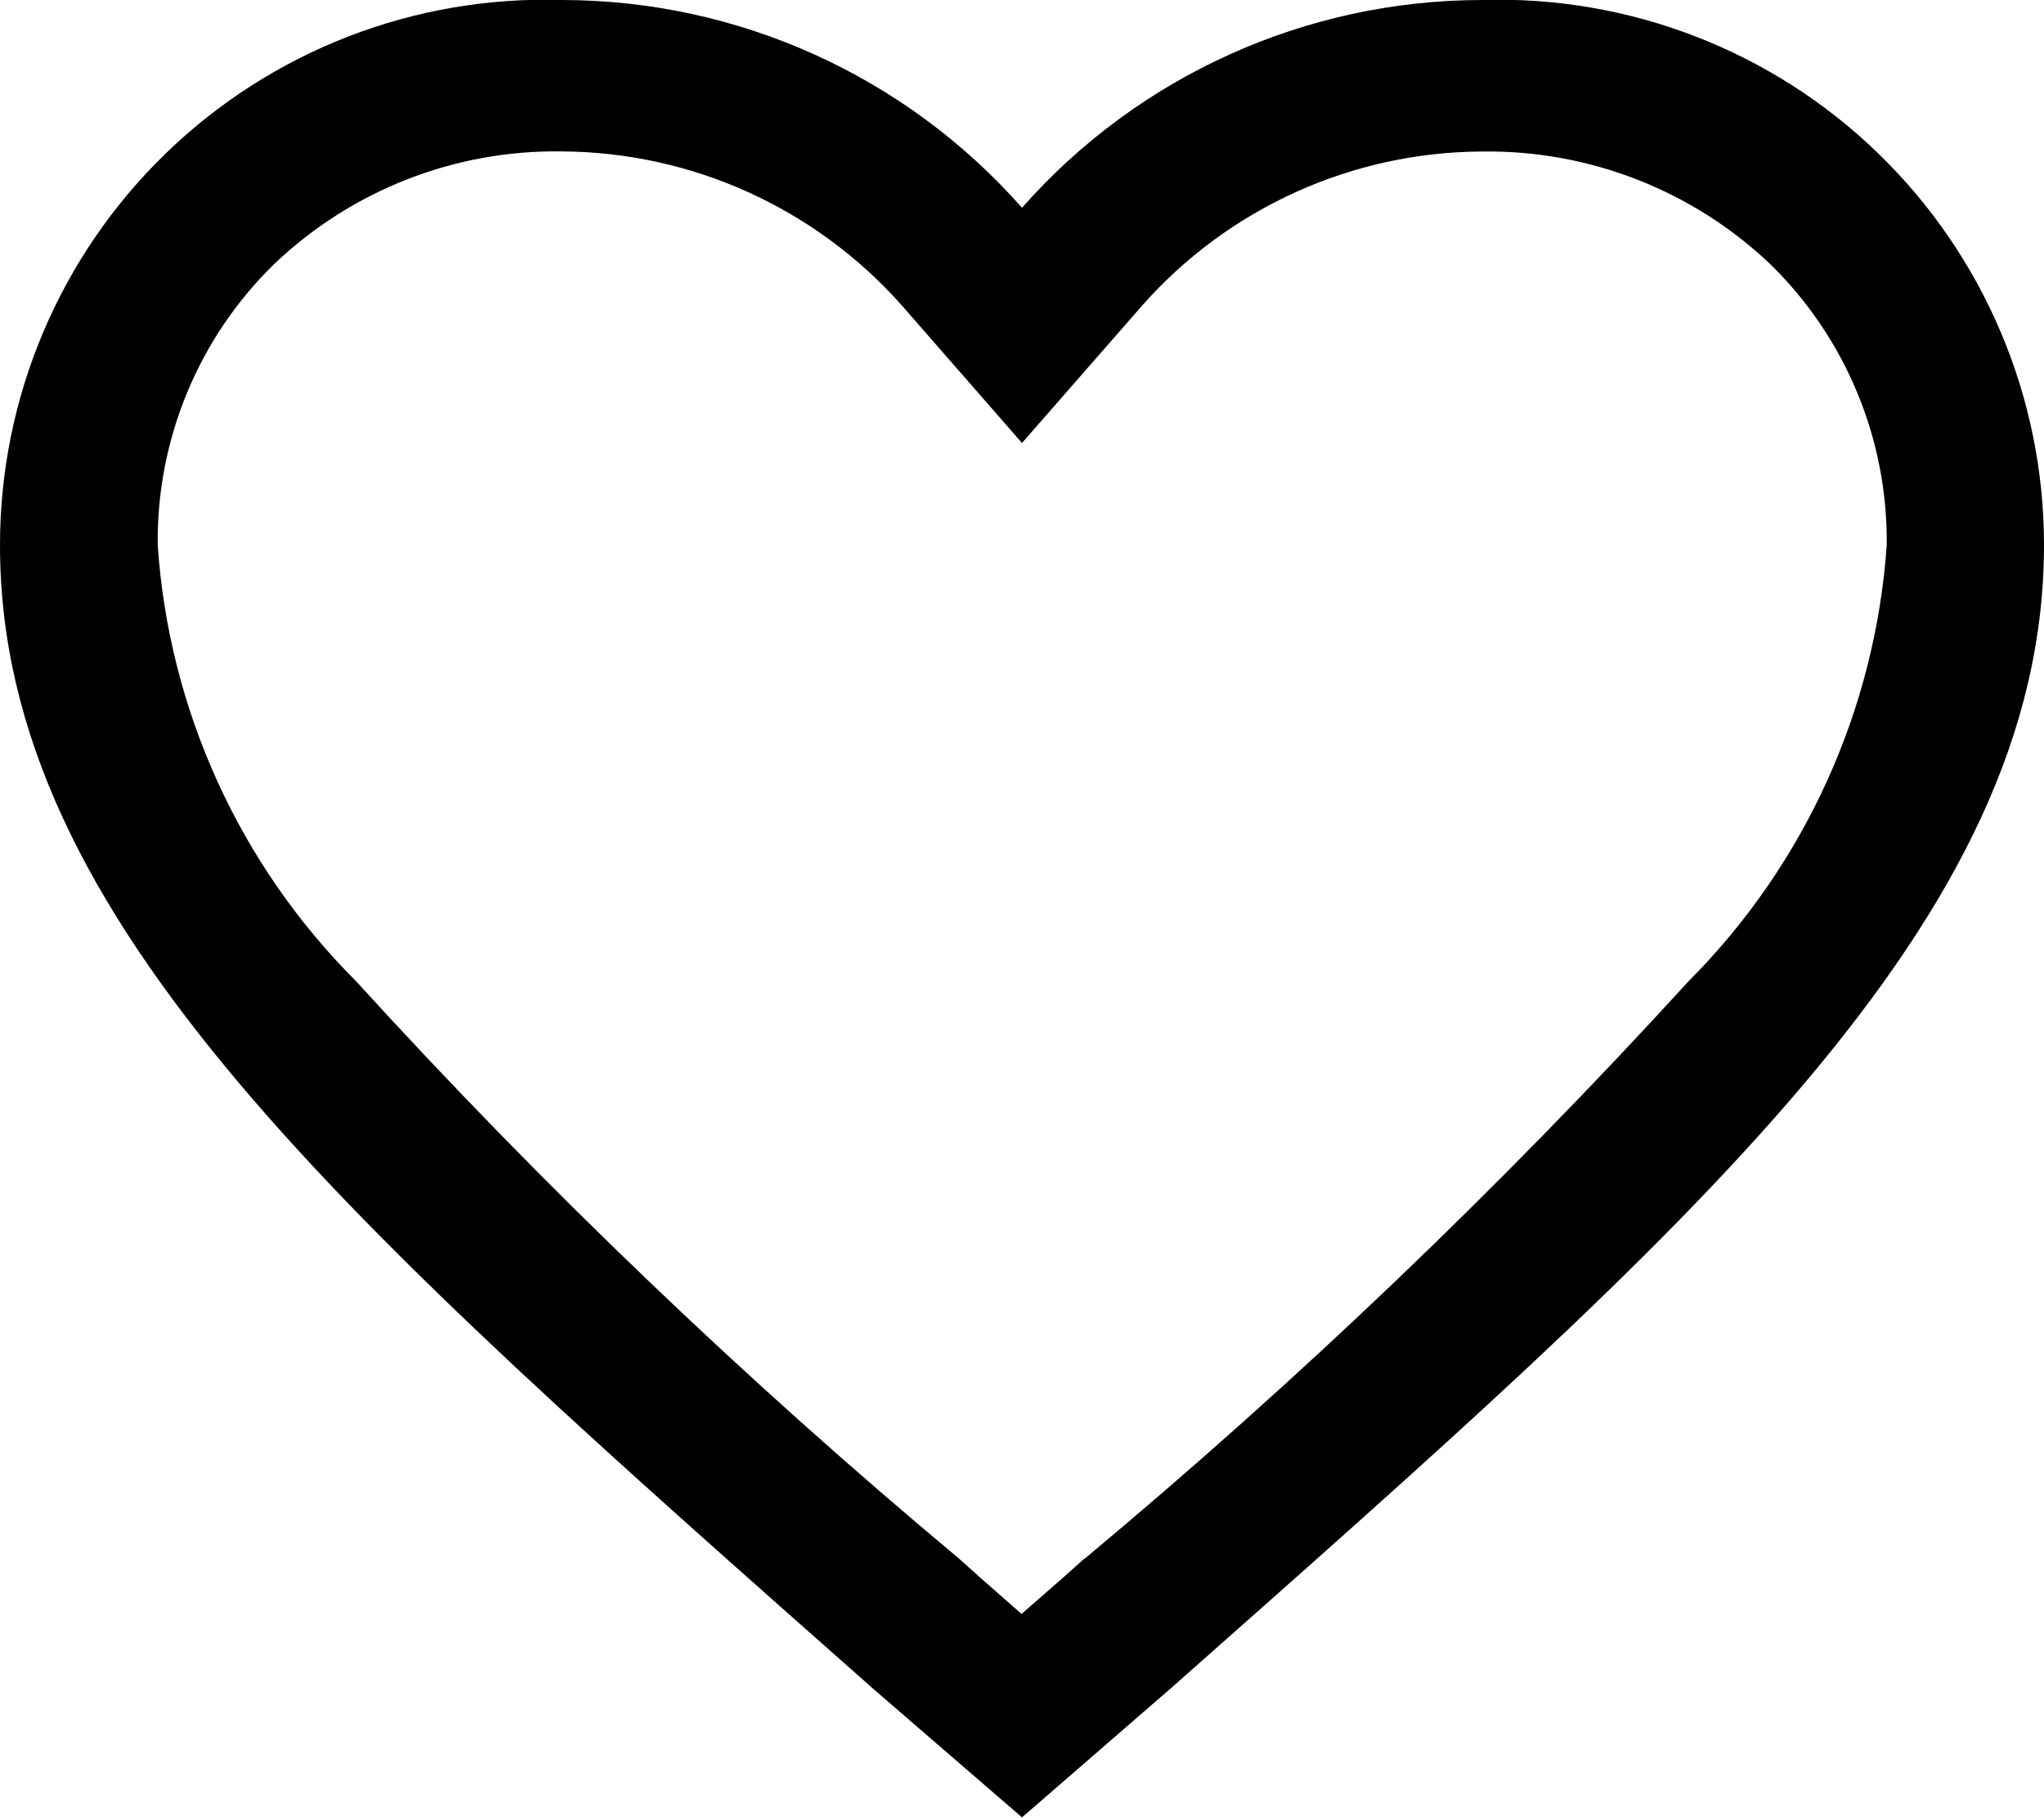
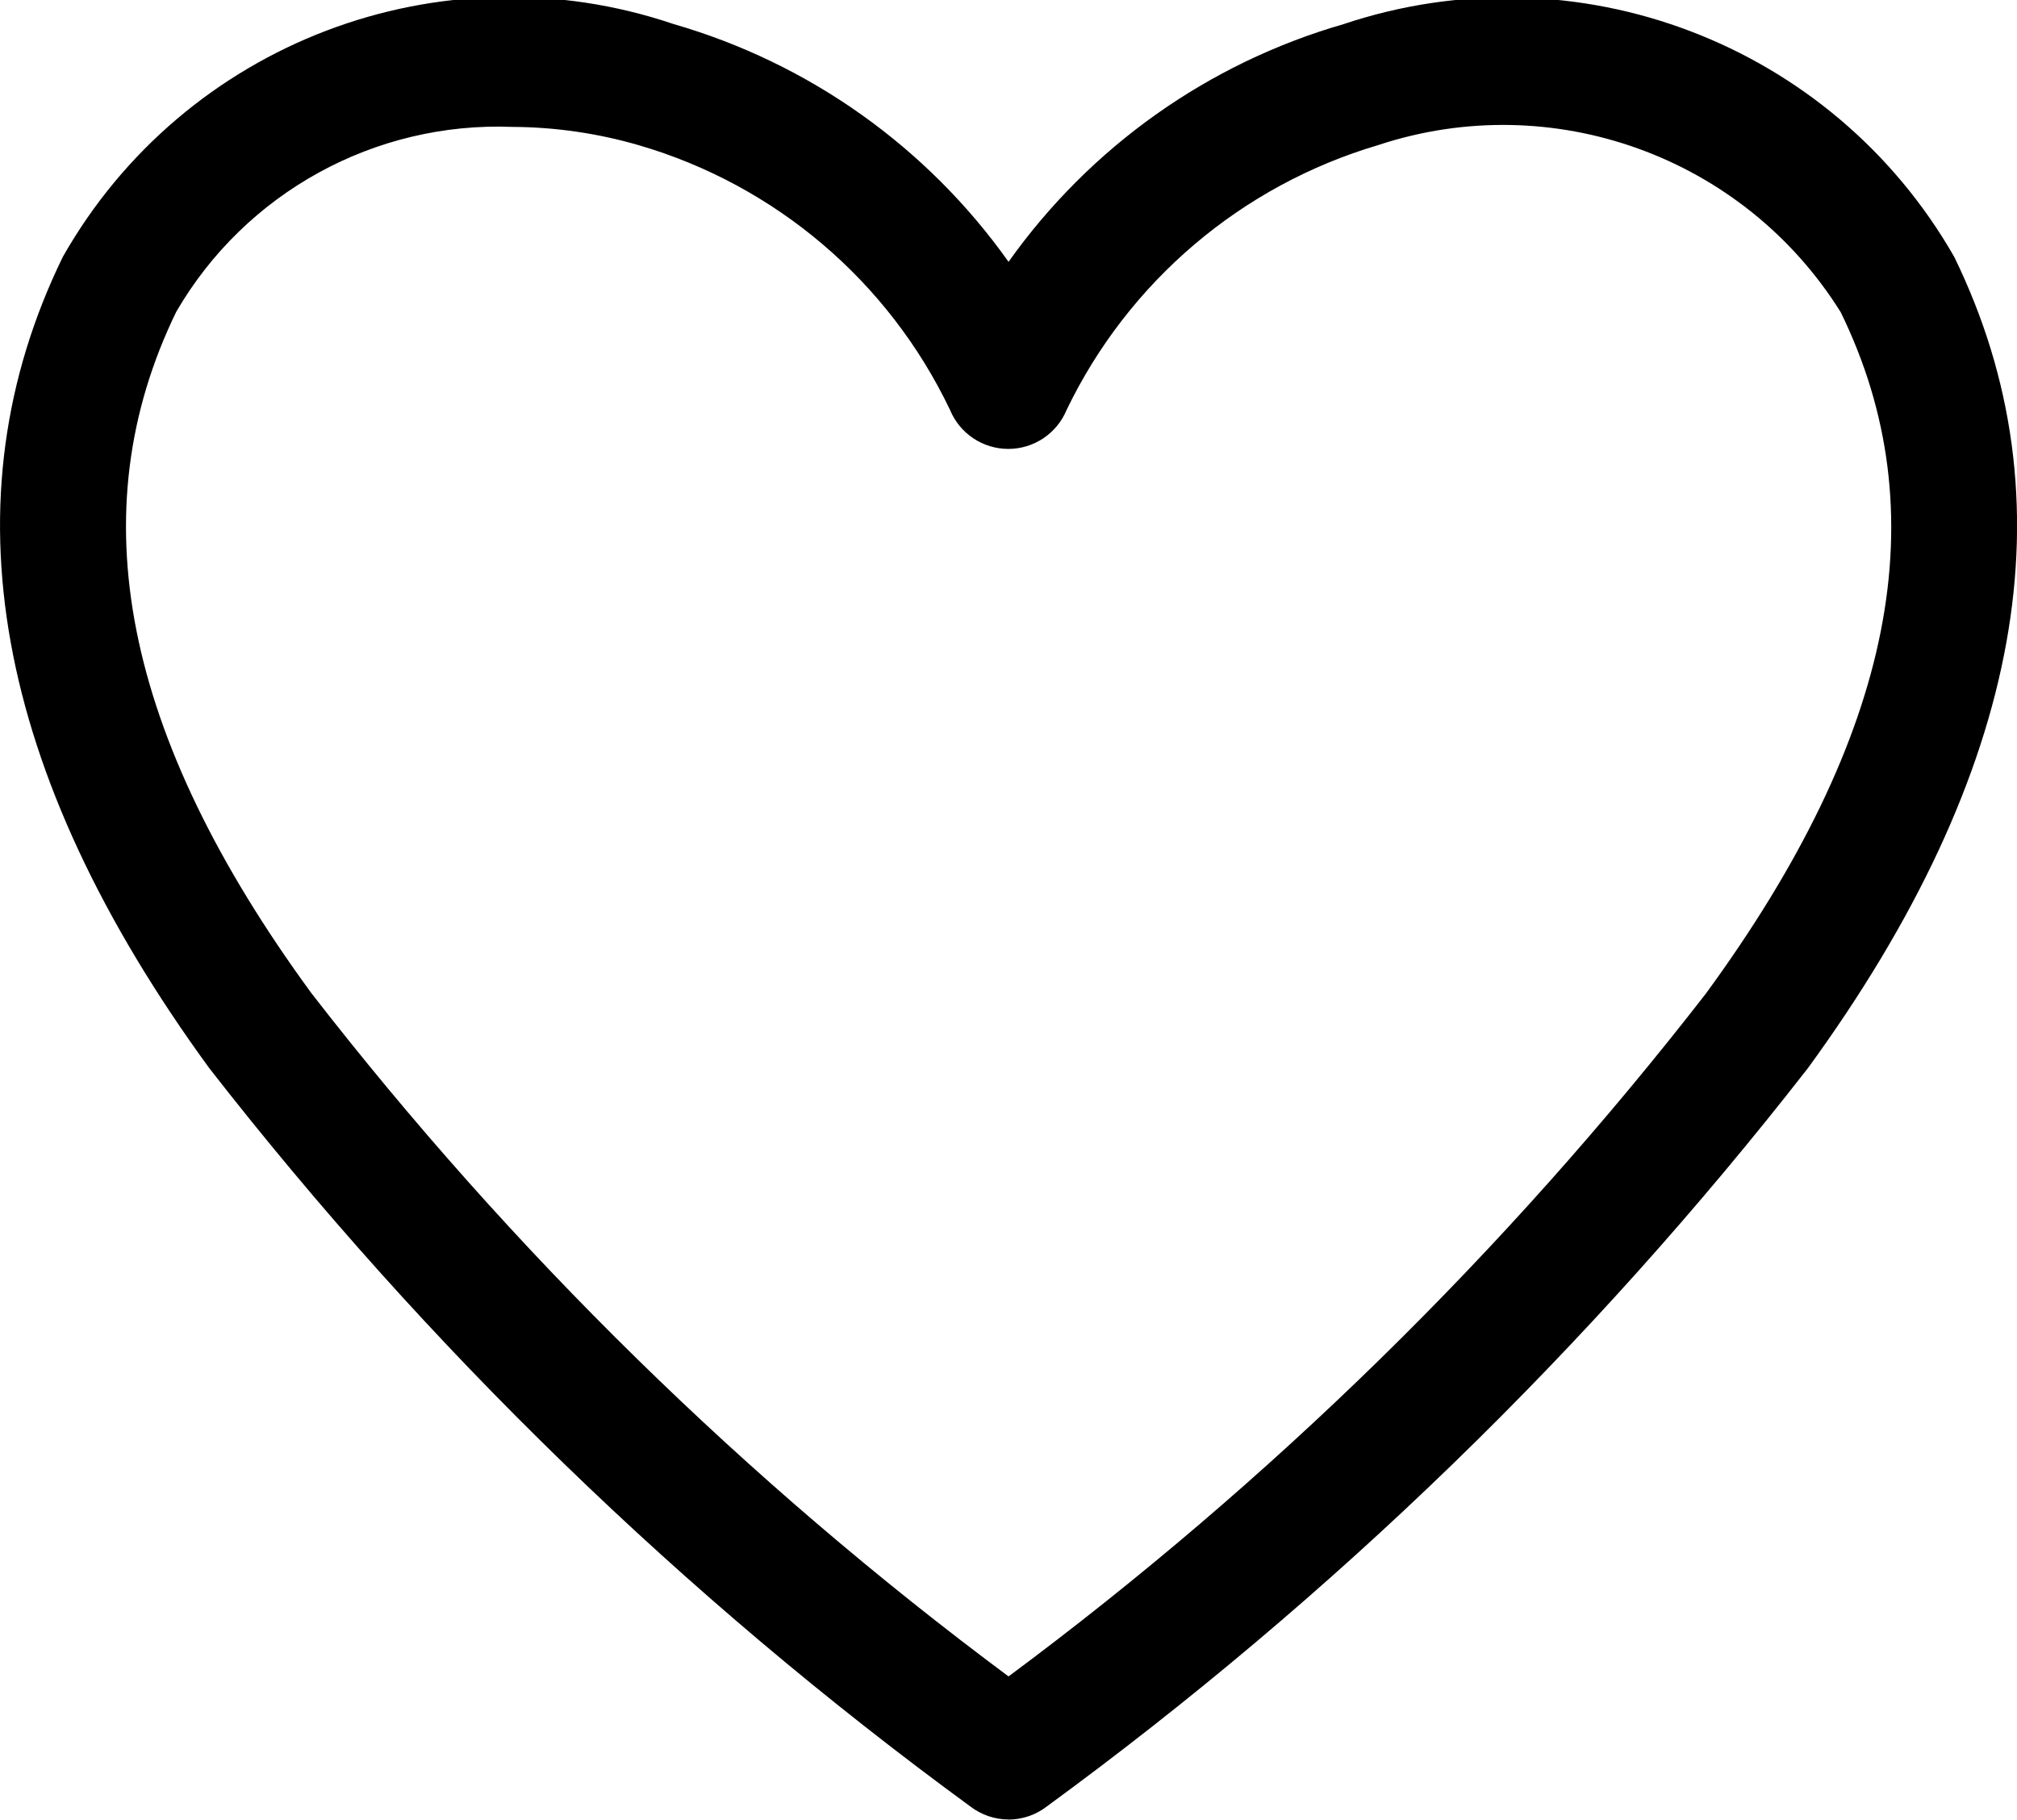
- <svg xmlns="http://www.w3.org/2000/svg" width="18" height="16" viewBox="0 0 18 16">
-   <path id="Icon_ionic-md-heart-empty" data-name="Icon ionic-md-heart-empty" d="M16.425,4.5a5.408,5.408,0,0,0-4.05,1.829A5.408,5.408,0,0,0,8.325,4.5a4.8,4.8,0,0,0-4.95,4.8c0,3.312,3.059,5.971,7.693,10.071L12.375,20.5l1.307-1.133c4.634-4.1,7.693-6.758,7.693-10.071A4.8,4.8,0,0,0,16.425,4.5Zm-3.5,13.721-.182.163-.372.325L12,18.383l-.182-.163a54.031,54.031,0,0,1-5.309-5.083A6,6,0,0,1,4.764,9.3,3.4,3.4,0,0,1,5.789,6.825a3.592,3.592,0,0,1,2.536-.992,4.031,4.031,0,0,1,2.99,1.354L12.375,8.4l1.06-1.212a4.016,4.016,0,0,1,2.99-1.354,3.61,3.61,0,0,1,2.54.992A3.406,3.406,0,0,1,19.99,9.3a6.033,6.033,0,0,1-1.748,3.842A54.143,54.143,0,0,1,12.929,18.221Z" transform="translate(-3.375 -4.5)" />
+ <svg xmlns="http://www.w3.org/2000/svg" width="21.329" height="19.243" viewBox="0 0 21.329 19.243">
+   <path id="heart-line" d="M12,21.62a.667.667,0,0,1-.407-.14,40.505,40.505,0,0,1-8.046-7.807C1.267,10.547.747,7.66,2,5.093a5.428,5.428,0,0,1,6.46-2.46A6.58,6.58,0,0,1,12,5.147a6.58,6.58,0,0,1,3.54-2.513A5.447,5.447,0,0,1,22,5.094c1.253,2.567.733,5.453-1.547,8.58a40.515,40.515,0,0,1-8.047,7.807.667.667,0,0,1-.407.14ZM6.753,3.72A3.933,3.933,0,0,0,3.2,5.673c-1.033,2.12-.567,4.48,1.427,7.207A38.087,38.087,0,0,0,12,20.107a38.087,38.087,0,0,0,7.373-7.22c2-2.733,2.46-5.093,1.427-7.207a4.208,4.208,0,0,0-4.893-1.767,5.333,5.333,0,0,0-3.293,2.8.667.667,0,0,1-1.233,0,5.287,5.287,0,0,0-3.293-2.8A4.873,4.873,0,0,0,6.755,3.72Z" transform="translate(-1.335 -2.378)" />
</svg>
